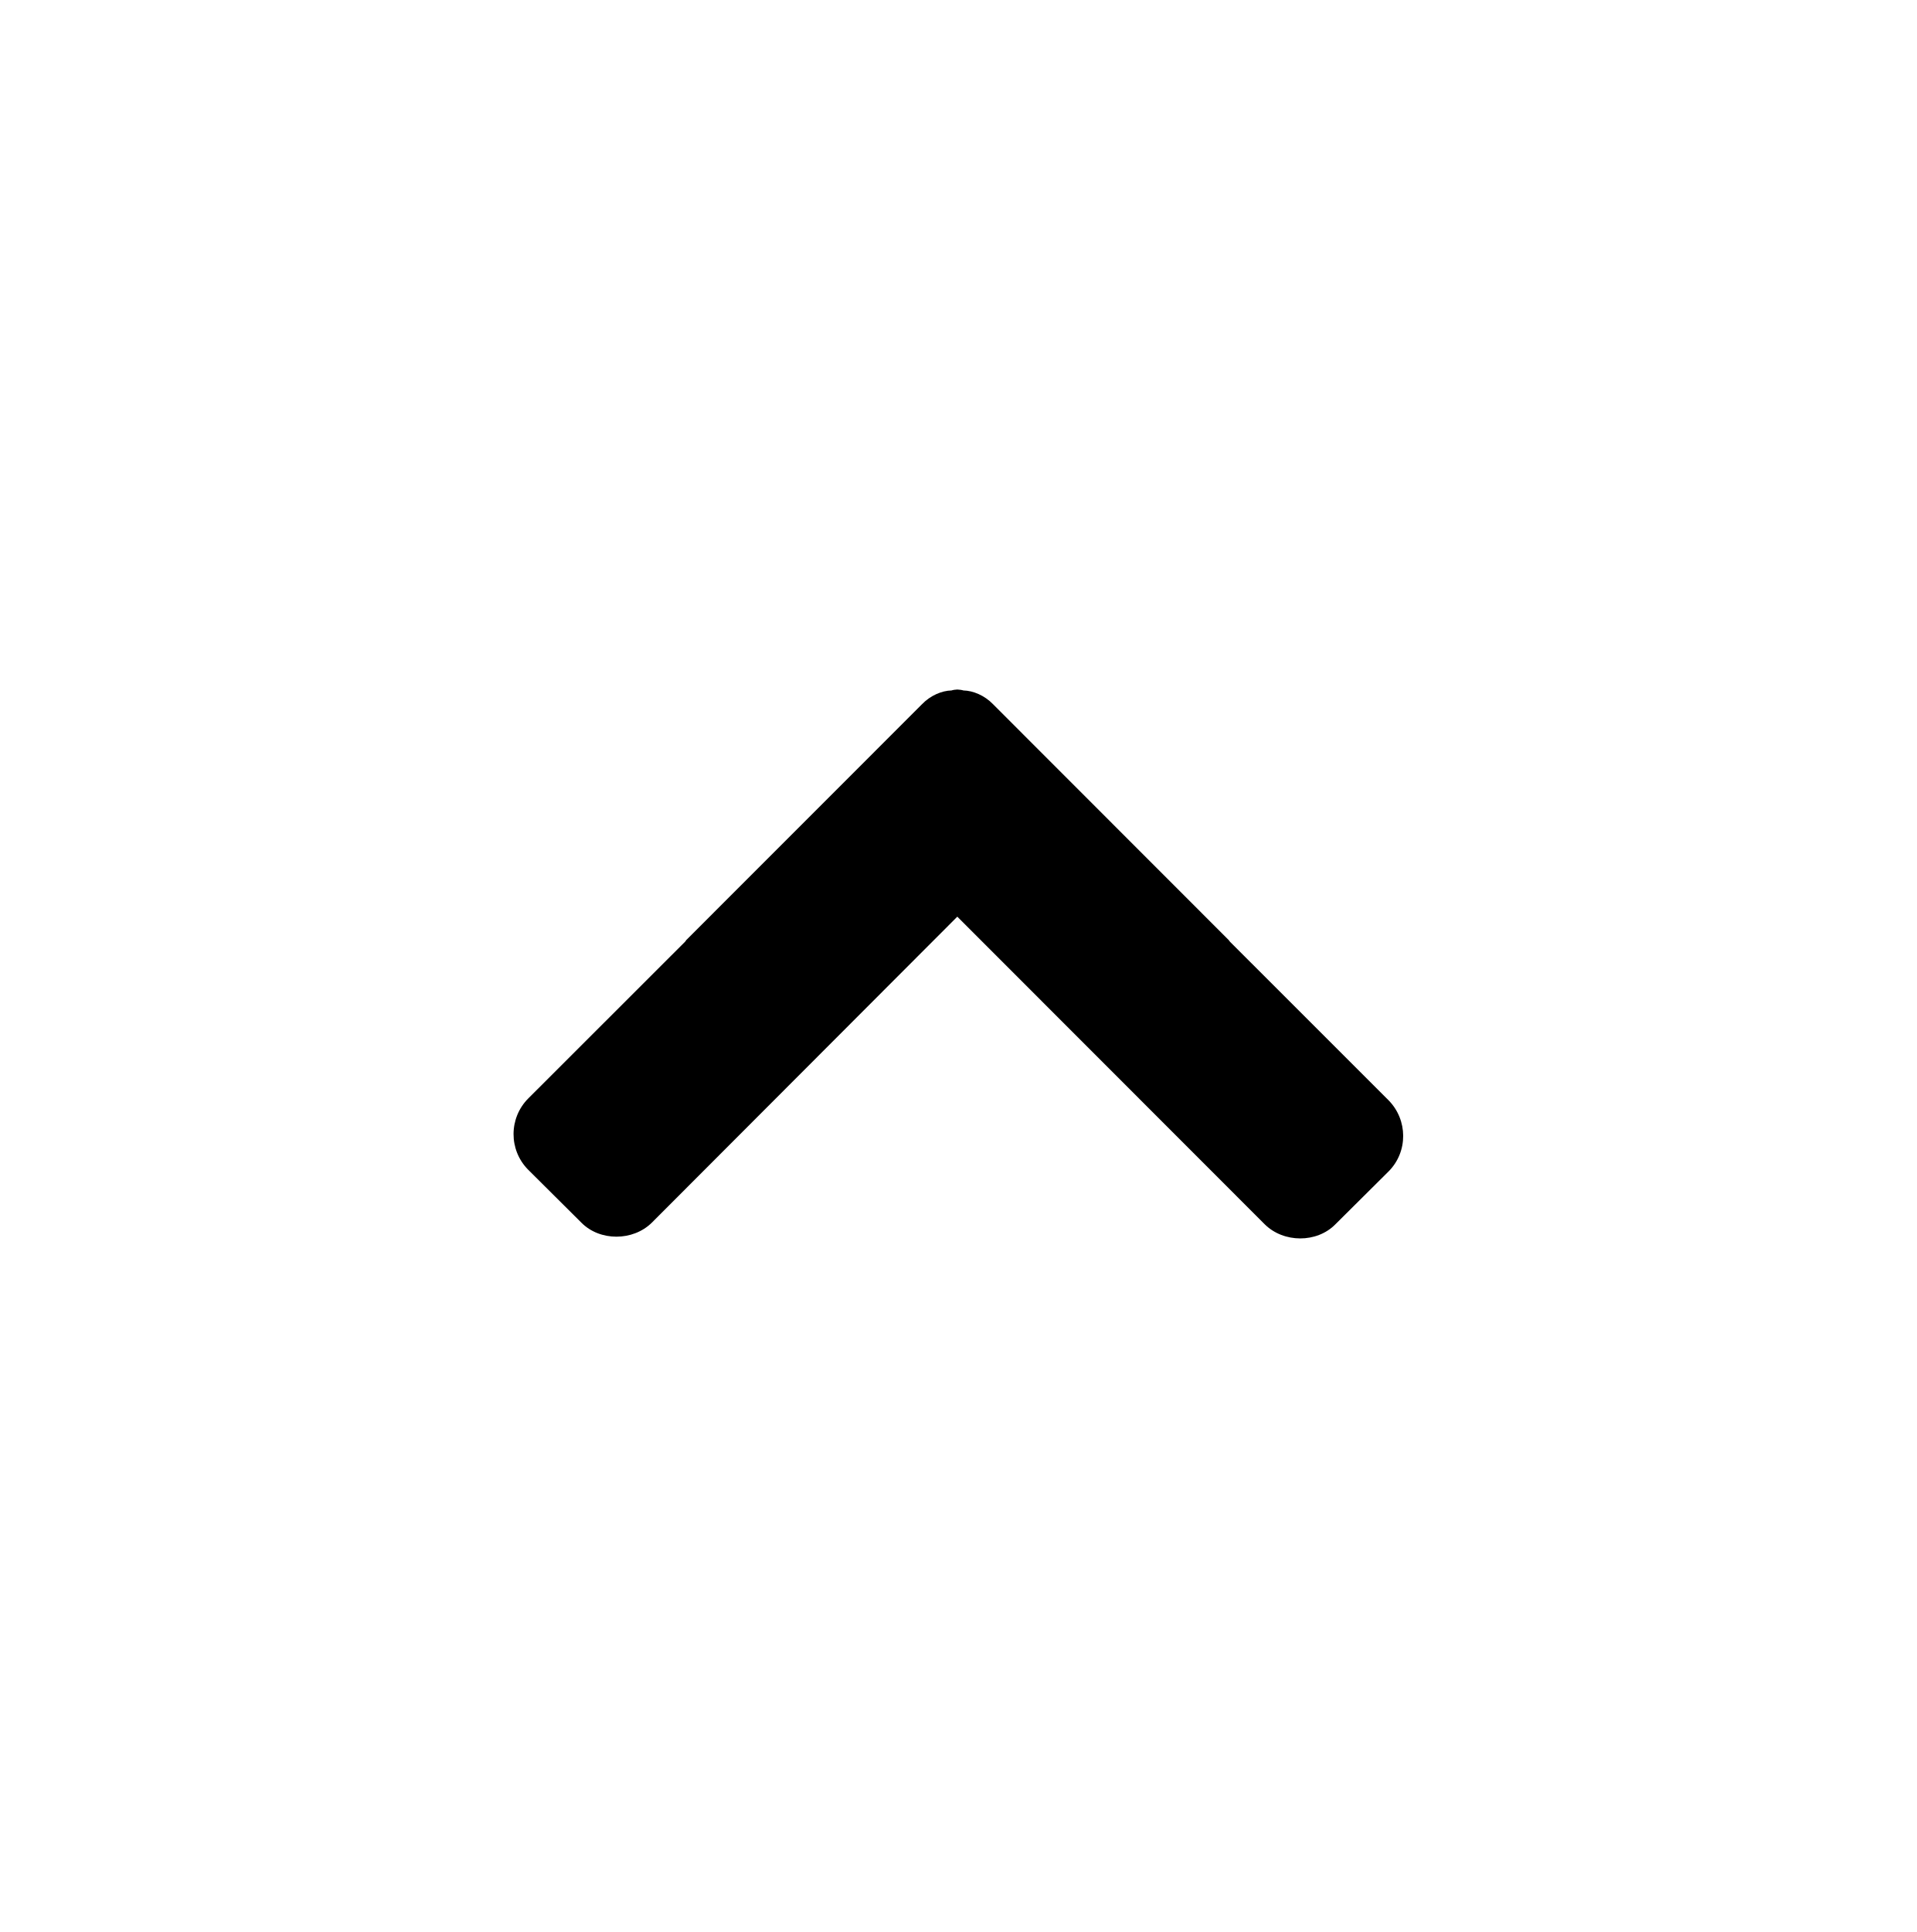
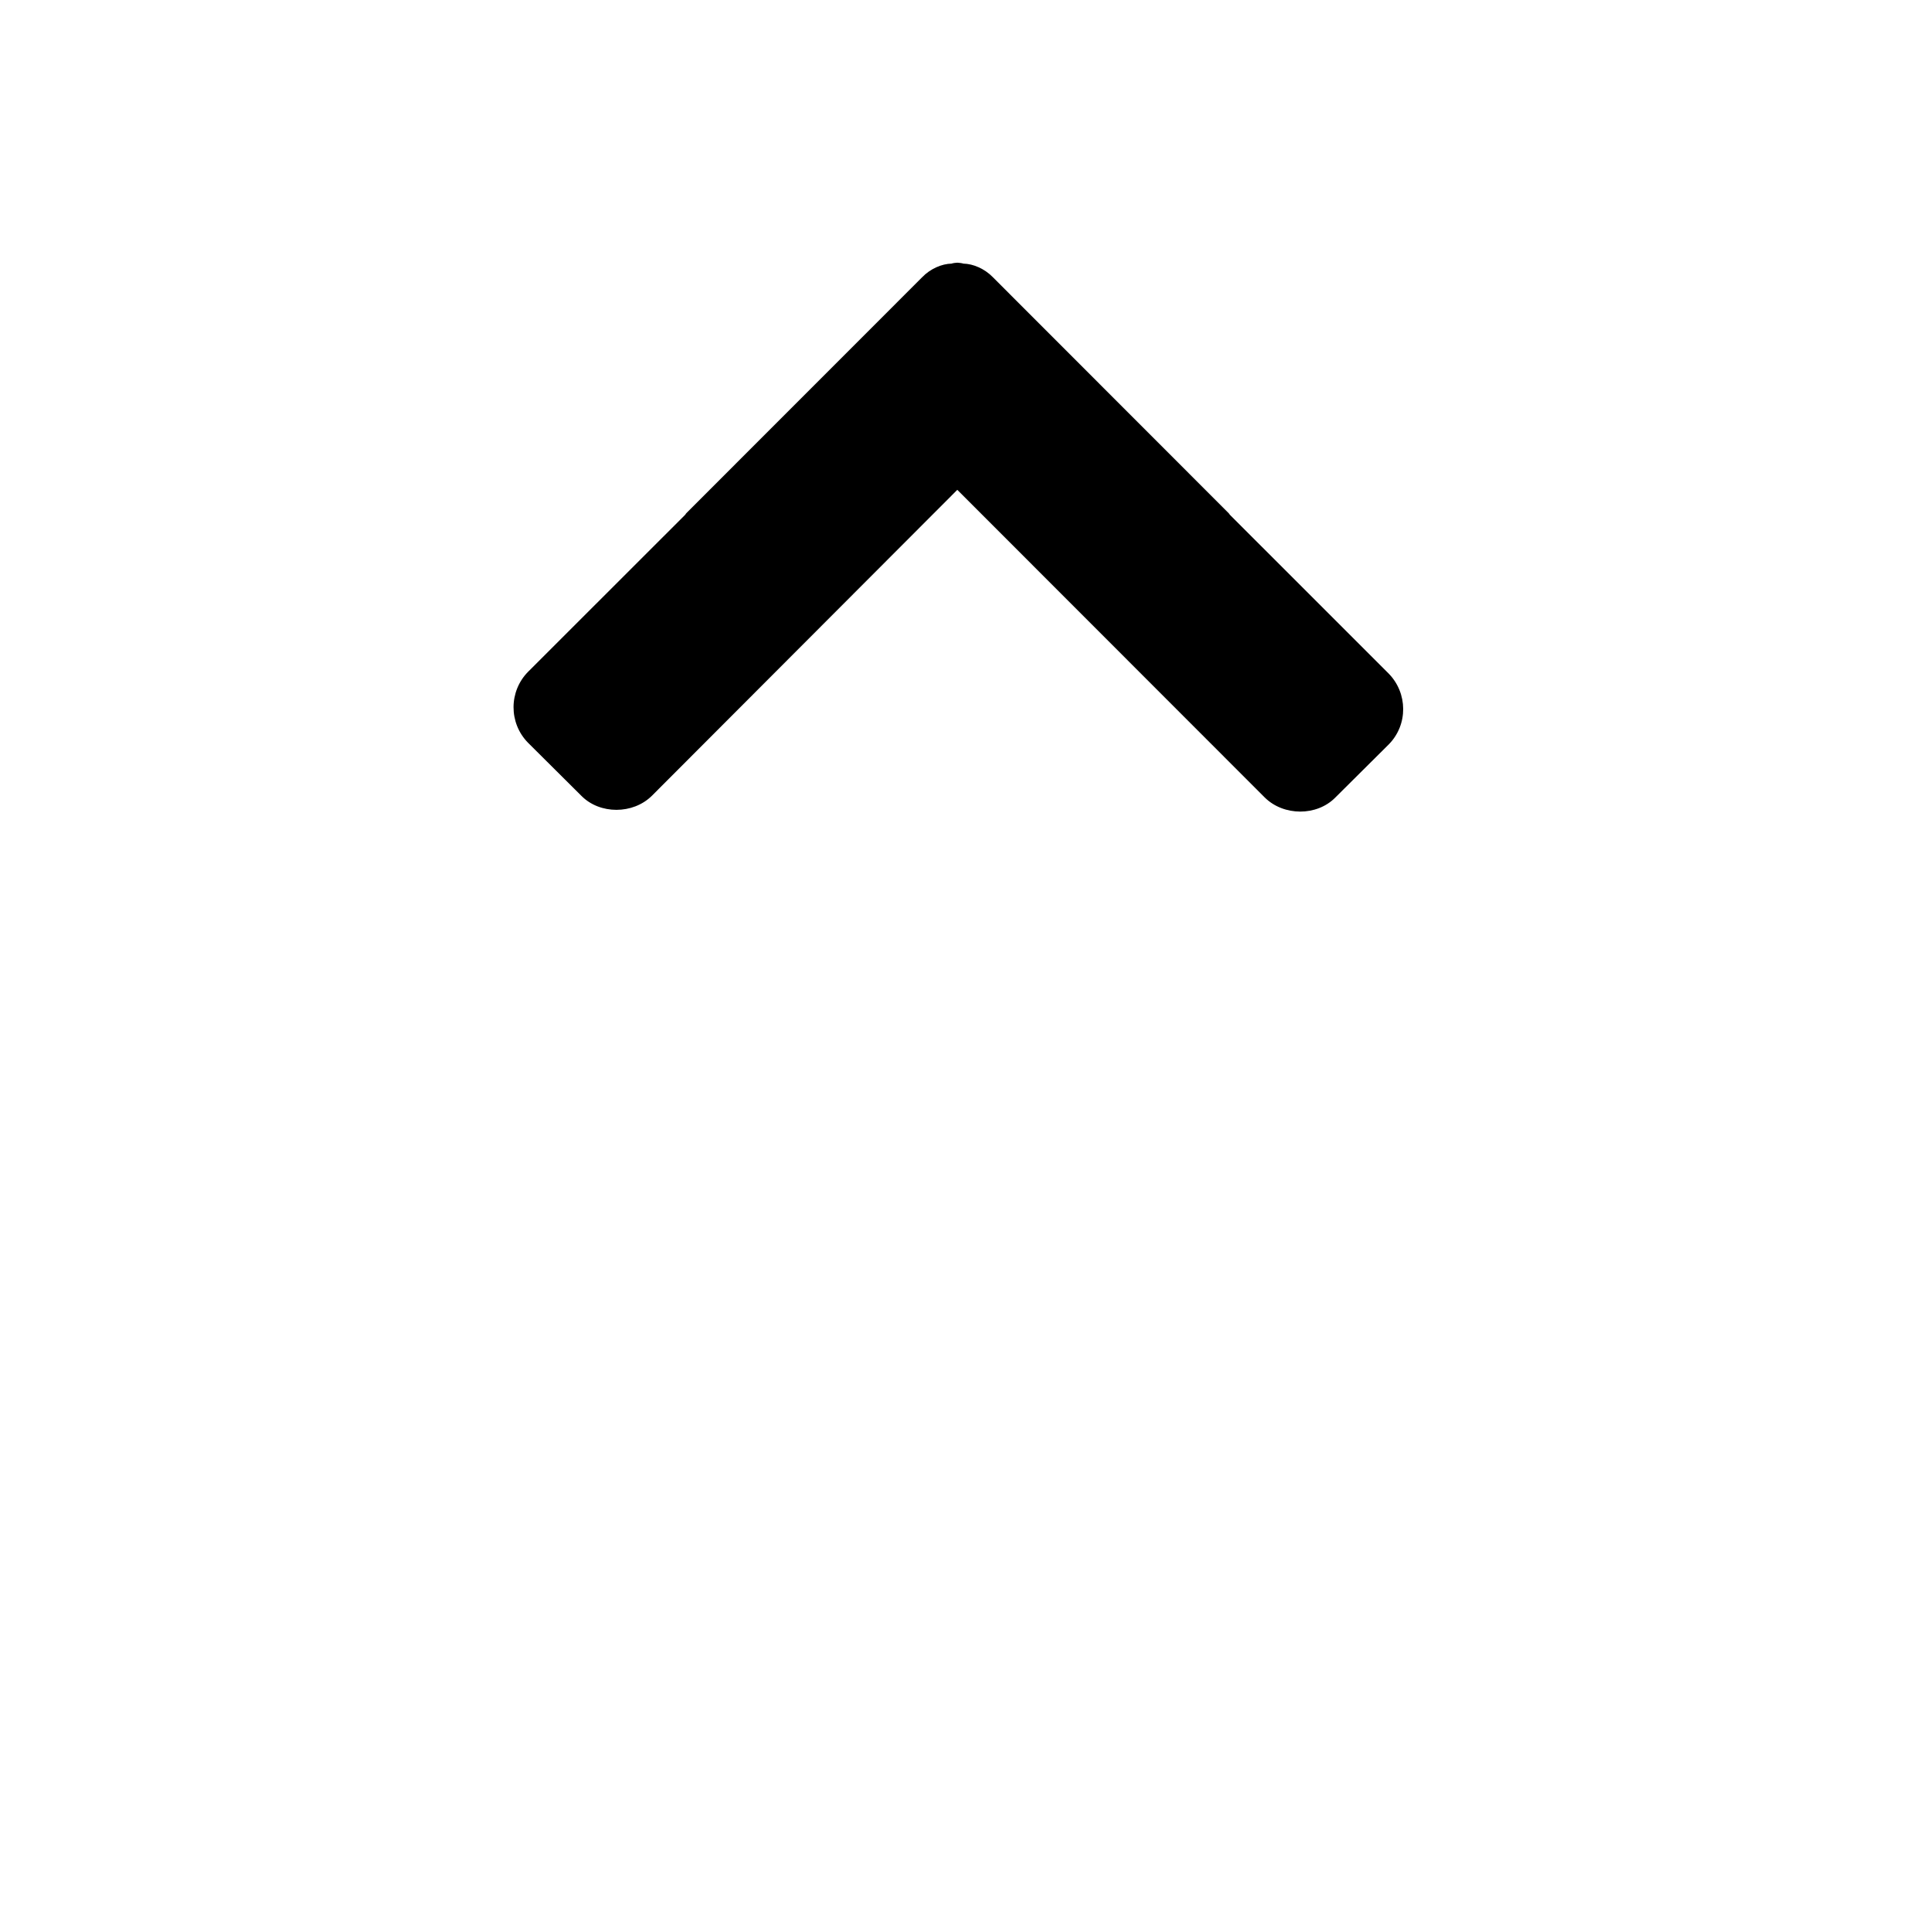
<svg xmlns="http://www.w3.org/2000/svg" version="1.1" id="Layer_2" x="0px" y="0px" width="128px" height="129px" viewBox="0 0 128 129" enable-background="new 0 0 128 129" xml:space="preserve">
-   <path d="M35.262,78.093l3.564,3.545c1.234,1.25,3.445,1.246,4.709-0.005L63.93,61.206l20.531,20.542c1.262,1.251,3.48,1.26,4.717,0  l3.564-3.543c1.297-1.312,1.279-3.43-0.014-4.741L82.141,62.881c-0.035-0.03-0.045-0.072-0.08-0.107L66.307,47.011  c-0.561-0.579-1.328-0.896-1.967-0.909c-0.088-0.03-0.297-0.061-0.395-0.061H63.93h-0.012c-0.1,0-0.295,0.031-0.375,0.061  c-0.637,0.013-1.404,0.33-1.961,0.909L45.824,62.774c-0.029,0.035-0.041,0.077-0.07,0.101l-10.48,10.472  C33.977,74.654,33.965,76.773,35.262,78.093z" />
+   <path d="M35.262,49.593l3.564,3.545c1.234,1.25,3.445,1.246,4.709-0.005L63.93,32.706l20.531,20.542c1.262,1.251,3.48,1.26,4.717,0  l3.564-3.543c1.297-1.312,1.279-3.43-0.014-4.741L82.141,34.381c-0.035-0.03-0.045-0.072-0.08-0.107L66.307,18.511  c-0.561-0.579-1.328-0.896-1.967-0.909c-0.088-0.03-0.297-0.061-0.395-0.061H63.93h-0.012c-0.1,0-0.295,0.031-0.375,0.061  c-0.637,0.013-1.404,0.33-1.961,0.909L45.824,34.274c-0.029,0.035-0.041,0.077-0.07,0.101l-10.48,10.472  C33.977,46.154,33.965,48.273,35.262,49.593z" />
</svg>
